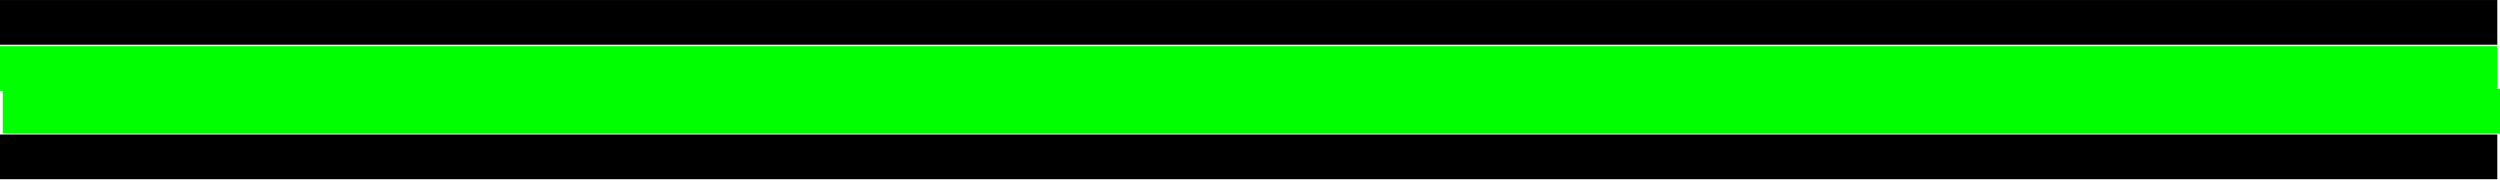
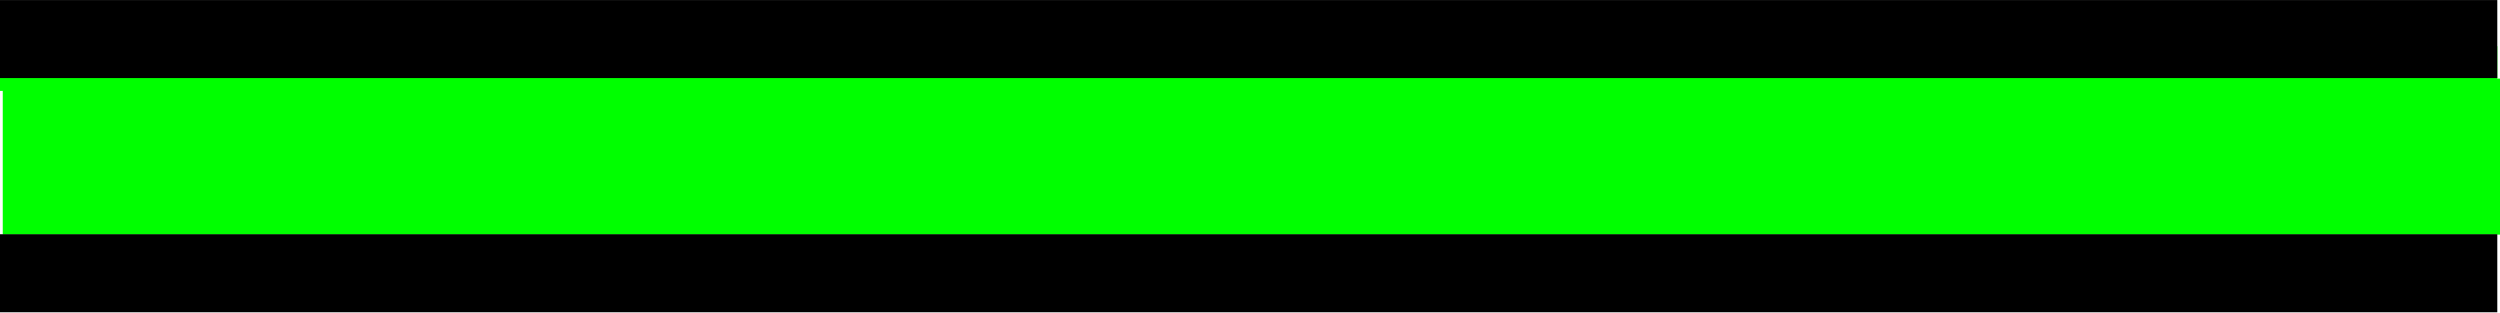
- <svg xmlns="http://www.w3.org/2000/svg" width="16.952mm" height="1.215mm" viewBox="0 0 16.952 1.215" version="1.1" id="svg1">
+ <svg xmlns="http://www.w3.org/2000/svg" width="64.072" height="8.003" viewBox="0 0 16.952 2.117" version="1.1" id="svg1">
  <defs id="defs1" />
  <g id="layer1" transform="translate(-96.53333,-90.47534)">
-     <path style="fill:#b6b6b6;fill-opacity:1;stroke:#00ff00;stroke-width:0.303;stroke-linecap:butt;stroke-linejoin:miter;stroke-dasharray:none;stroke-opacity:1" d="M 96.552,91.229 H 113.486" id="path2" />
+     <path style="fill:#b6b6b6;fill-opacity:1;stroke:#00ff00;stroke-width:1.058;stroke-linecap:butt;stroke-linejoin:miter;stroke-dasharray:none;stroke-opacity:1" d="M 96.552,91.537 H 113.486" id="path2" />
    <path style="fill:#b6b6b6;fill-opacity:1;stroke:#00ff00;stroke-width:0.303;stroke-linecap:butt;stroke-linejoin:miter;stroke-dasharray:none;stroke-opacity:1" d="M 96.533,90.94 H 113.467" id="path2-7" />
-     <path style="fill:#b6b6b6;fill-opacity:1;stroke:#000000;stroke-width:0.303;stroke-linecap:butt;stroke-linejoin:miter;stroke-dasharray:none;stroke-opacity:1" d="M 96.533,90.627 H 113.467" id="path2-5" />
-     <path style="fill:#b6b6b6;fill-opacity:1;stroke:#000000;stroke-width:0.303;stroke-linecap:butt;stroke-linejoin:miter;stroke-dasharray:none;stroke-opacity:1" d="M 96.533,91.539 H 113.467" id="path2-5-2" />
+     <path style="fill:#b6b6b6;fill-opacity:1;stroke:#000000;stroke-width:0.529;stroke-linecap:butt;stroke-linejoin:miter;stroke-dasharray:none;stroke-opacity:1" d="M 96.533,90.74 H 113.467" id="path2-5" />
+     <path style="fill:#b6b6b6;fill-opacity:1;stroke:#000000;stroke-width:0.529;stroke-linecap:butt;stroke-linejoin:miter;stroke-dasharray:none;stroke-opacity:1" d="M 96.533,92.328 H 113.467" id="path2-5-2" />
  </g>
</svg>
